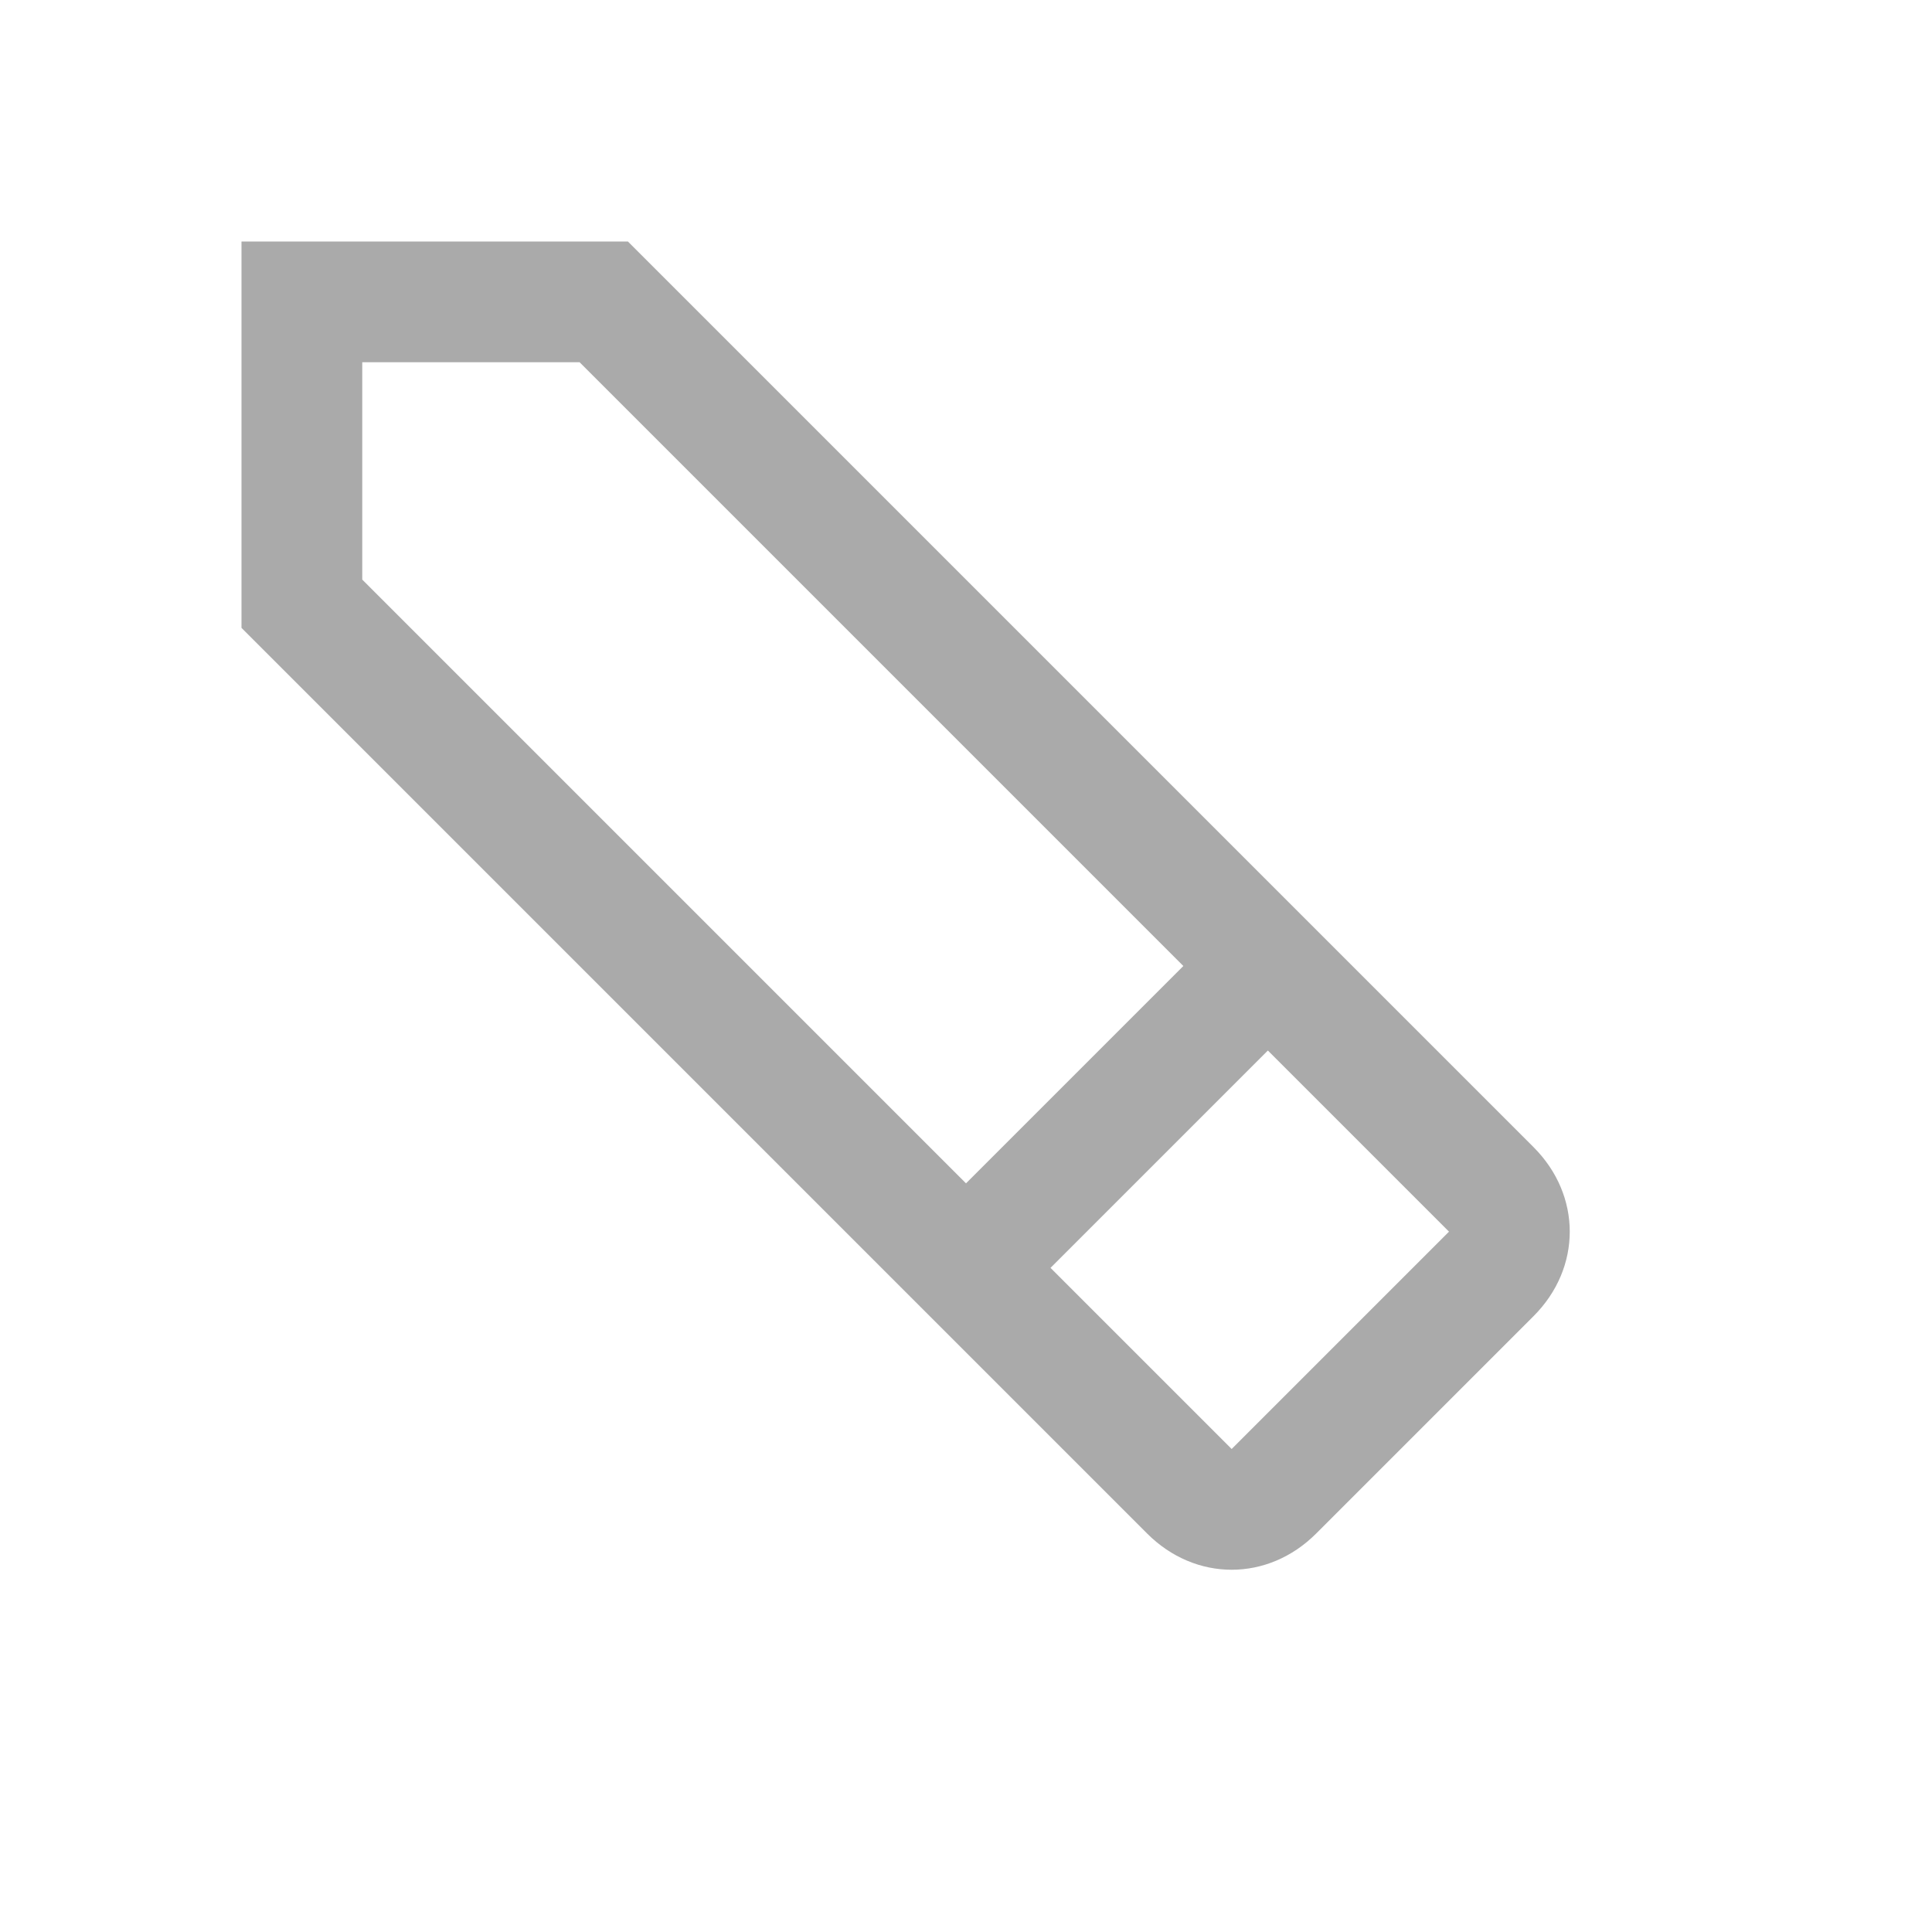
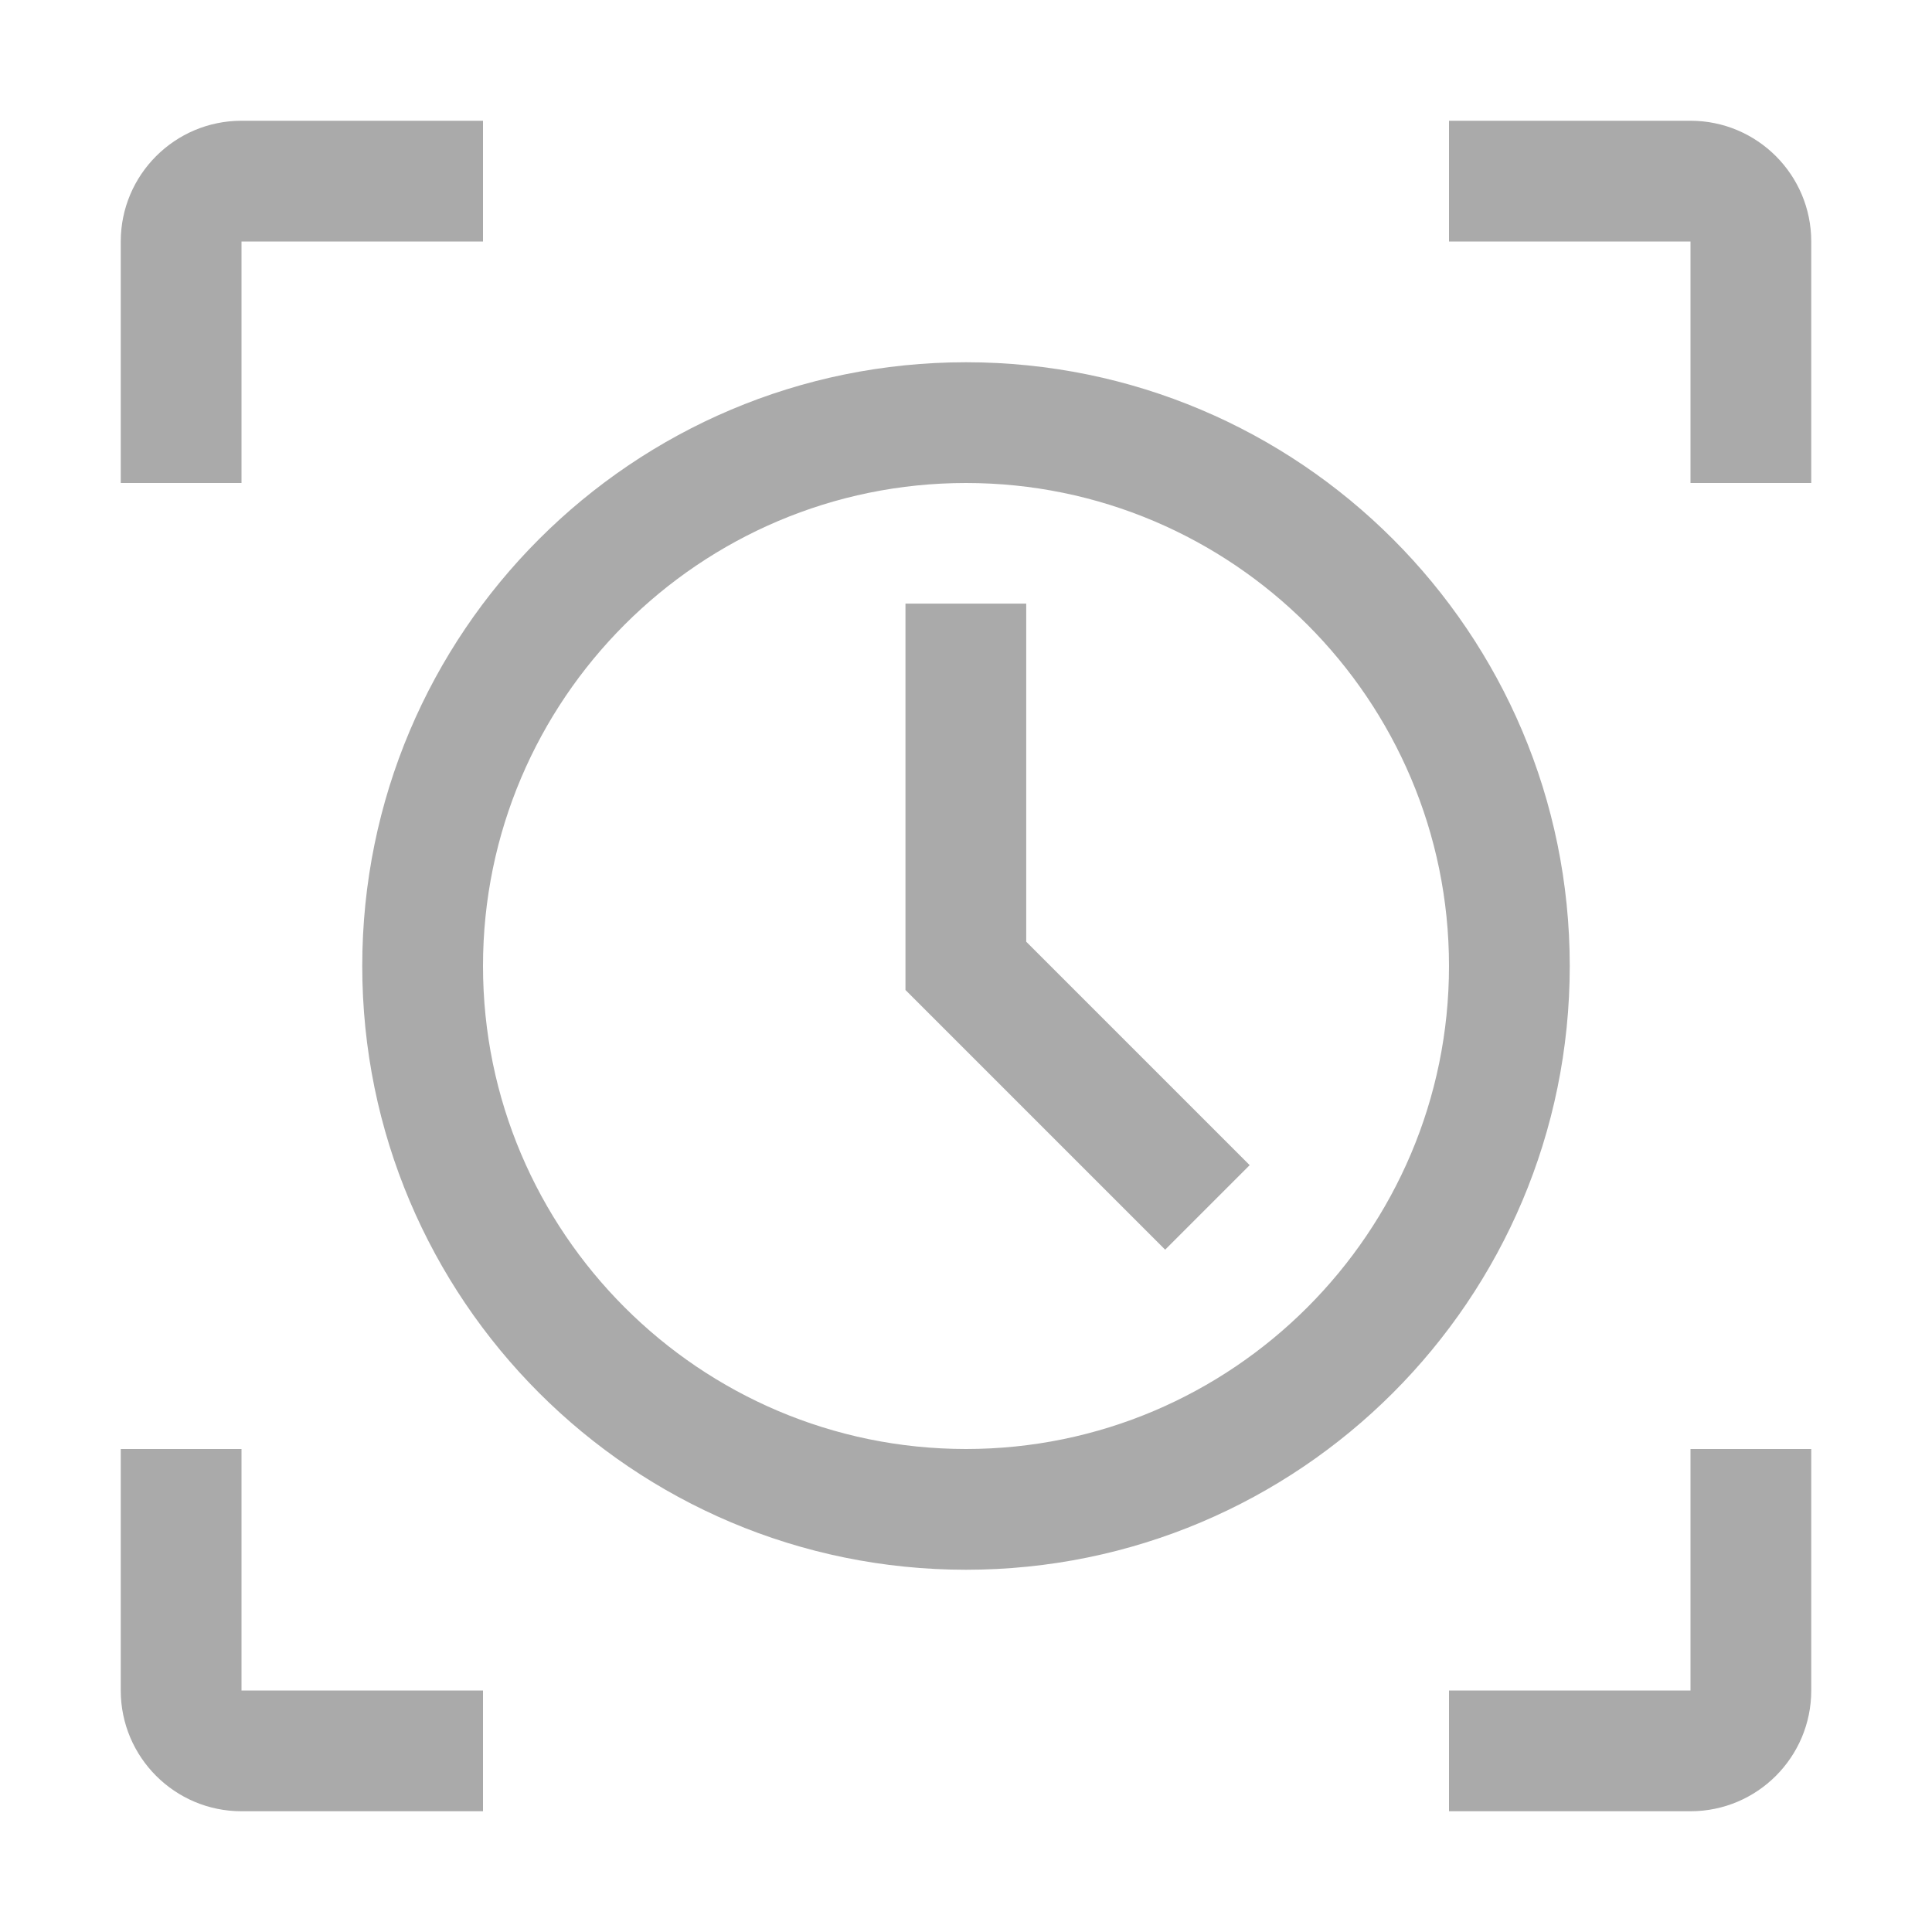
- <svg xmlns="http://www.w3.org/2000/svg" id="icon" version="1.1" viewBox="0 0 32 32" width="12" height="12">
+ <svg xmlns="http://www.w3.org/2000/svg" id="icon" version="1.1" viewBox="0 0 12 12" width="16" height="16">
  <defs>
    <style>
      .st0 {
        fill: none;
      }

      .st1 {
        fill: #aaa;
      }
    </style>
  </defs>
-   <path class="st1" d="M19,25.4c.8.8,2,.8,2.8,0h0l3.6-3.6c.8-.8.8-2,0-2.8h0L10.4,4h-6.4v6.4l15,15ZM24,20.4l-3.6,3.6-3-3,3.6-3.6,3,3ZM6,6h3.6l10,10-3.6,3.6L6,9.6v-3.6Z" />
-   <rect id="_Transparent_Rectangle_" class="st0" y="0" width="32" height="32" transform="translate(32 0) rotate(90)" />
+   <path class="st1" d="M7.237,7.762l-1.613-1.613v-2.4h.75v2.1l1.388,1.388s-.525.525-.525.525ZM6,3c1.654,0,3,1.346,3,3s-1.346,3-3,3-3-1.346-3-3,1.346-3,3-3M6,2.25c-2.071,0-3.75,1.679-3.75,3.75s1.679,3.75,3.75,3.75,3.75-1.679,3.75-3.75-1.679-3.75-3.75-3.75h0ZM1.5.75h1.5v.75h-1.5v1.5h-.75v-1.5c0-.414.336-.75.75-.75ZM11.25,1.5v1.5h-.75v-1.5h-1.5v-.75h1.5c.414,0,.75.336.75.75ZM3,10.5v.75h-1.5c-.414,0-.75-.336-.75-.75v-1.5h.75v1.5h1.5ZM11.25,9v1.5c0,.414-.336.75-.75.75h-1.5v-.75h1.5v-1.5h.75Z" />
+   <rect class="st0" width="12" height="12" />
</svg>
